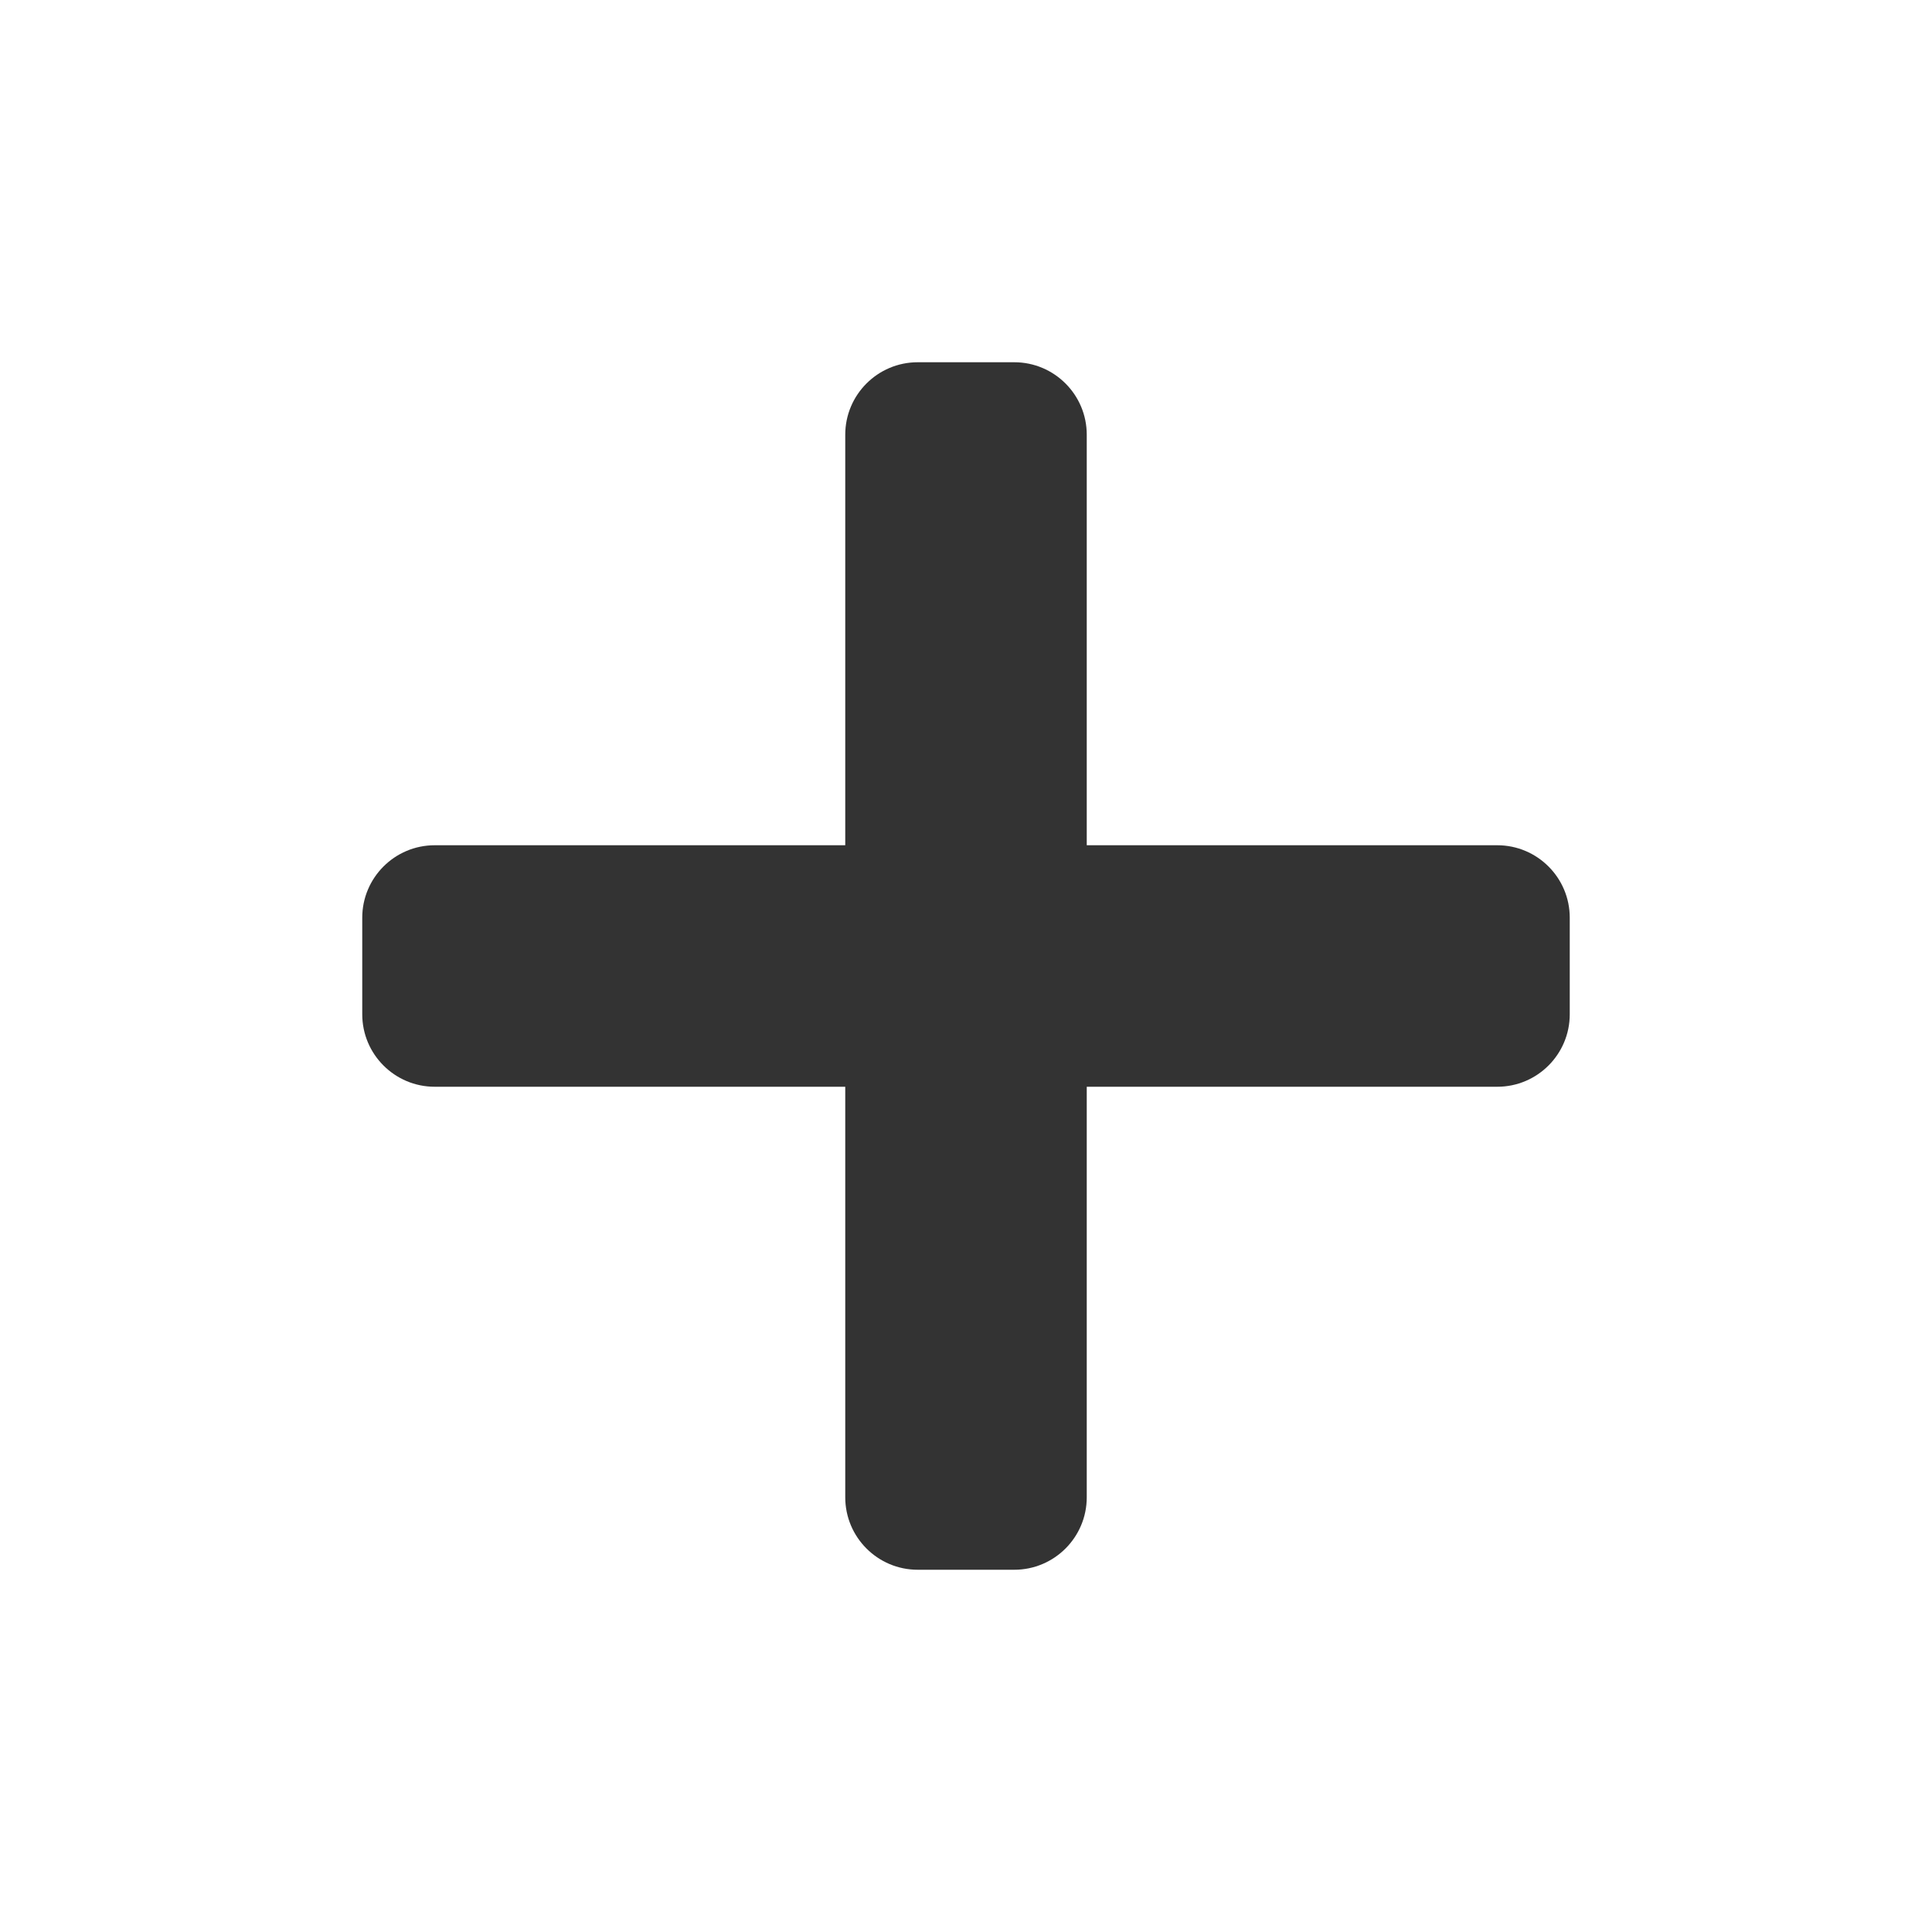
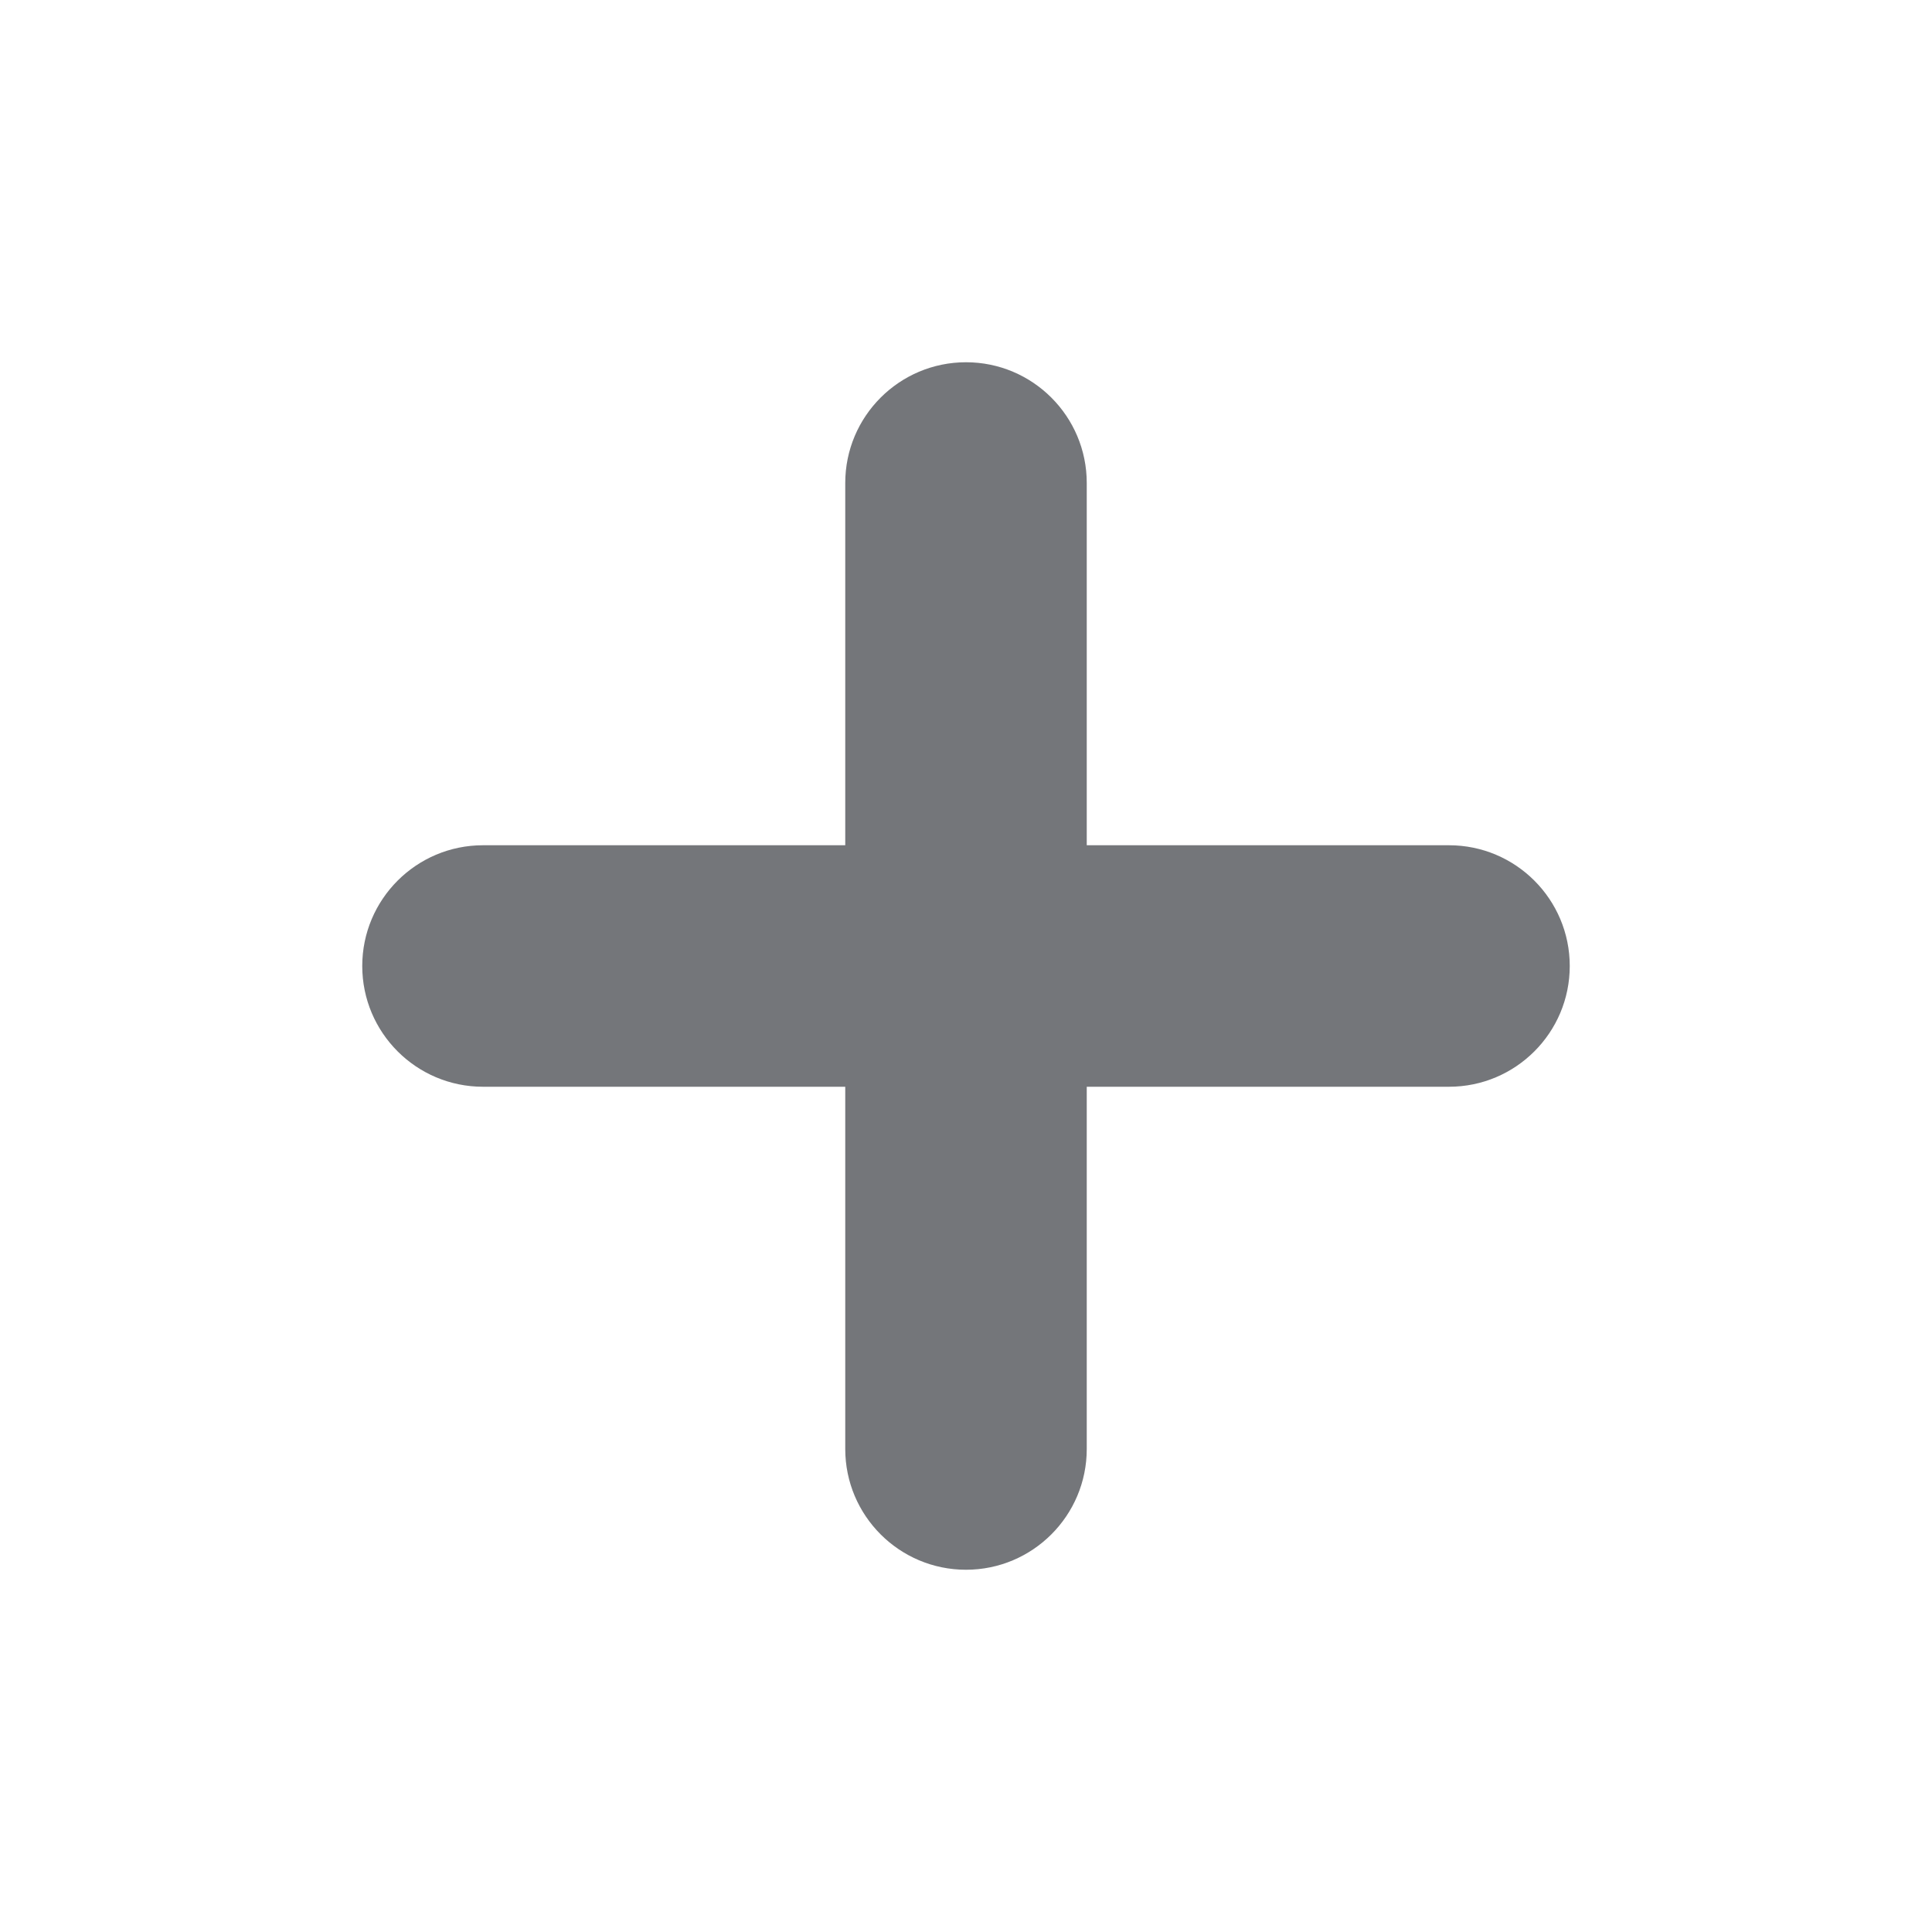
<svg xmlns="http://www.w3.org/2000/svg" width="16" height="16" viewBox="0 0 16 16" fill="none">
-   <path fill-rule="evenodd" clip-rule="evenodd" d="M8.4 3C8.731 3 9 3.269 9 3.6V7H12.4C12.731 7 13 7.269 13 7.6V8.4C13 8.731 12.731 9 12.4 9H9V12.4C9 12.731 8.731 13 8.4 13H7.6C7.269 13 7 12.731 7 12.4V9H3.6C3.269 9 3 8.731 3 8.4V7.6C3 7.269 3.269 7 3.6 7H7V3.6C7 3.269 7.269 3 7.6 3H8.4V3Z" fill="#333333" />
+   <path d="M7 12C7 12.552 7.448 13 8 13C8.552 13 9 12.552 9 12V9H12C12.552 9 13 8.552 13 8C13 7.448 12.552 7 12 7H9V4C9 3.448 8.552 3 8 3C7.448 3 7 3.448 7 4L7 7H4C3.448 7 3 7.448 3 8C3 8.552 3.448 9 4 9H7L7 12Z" fill="#74767A" />
</svg>
